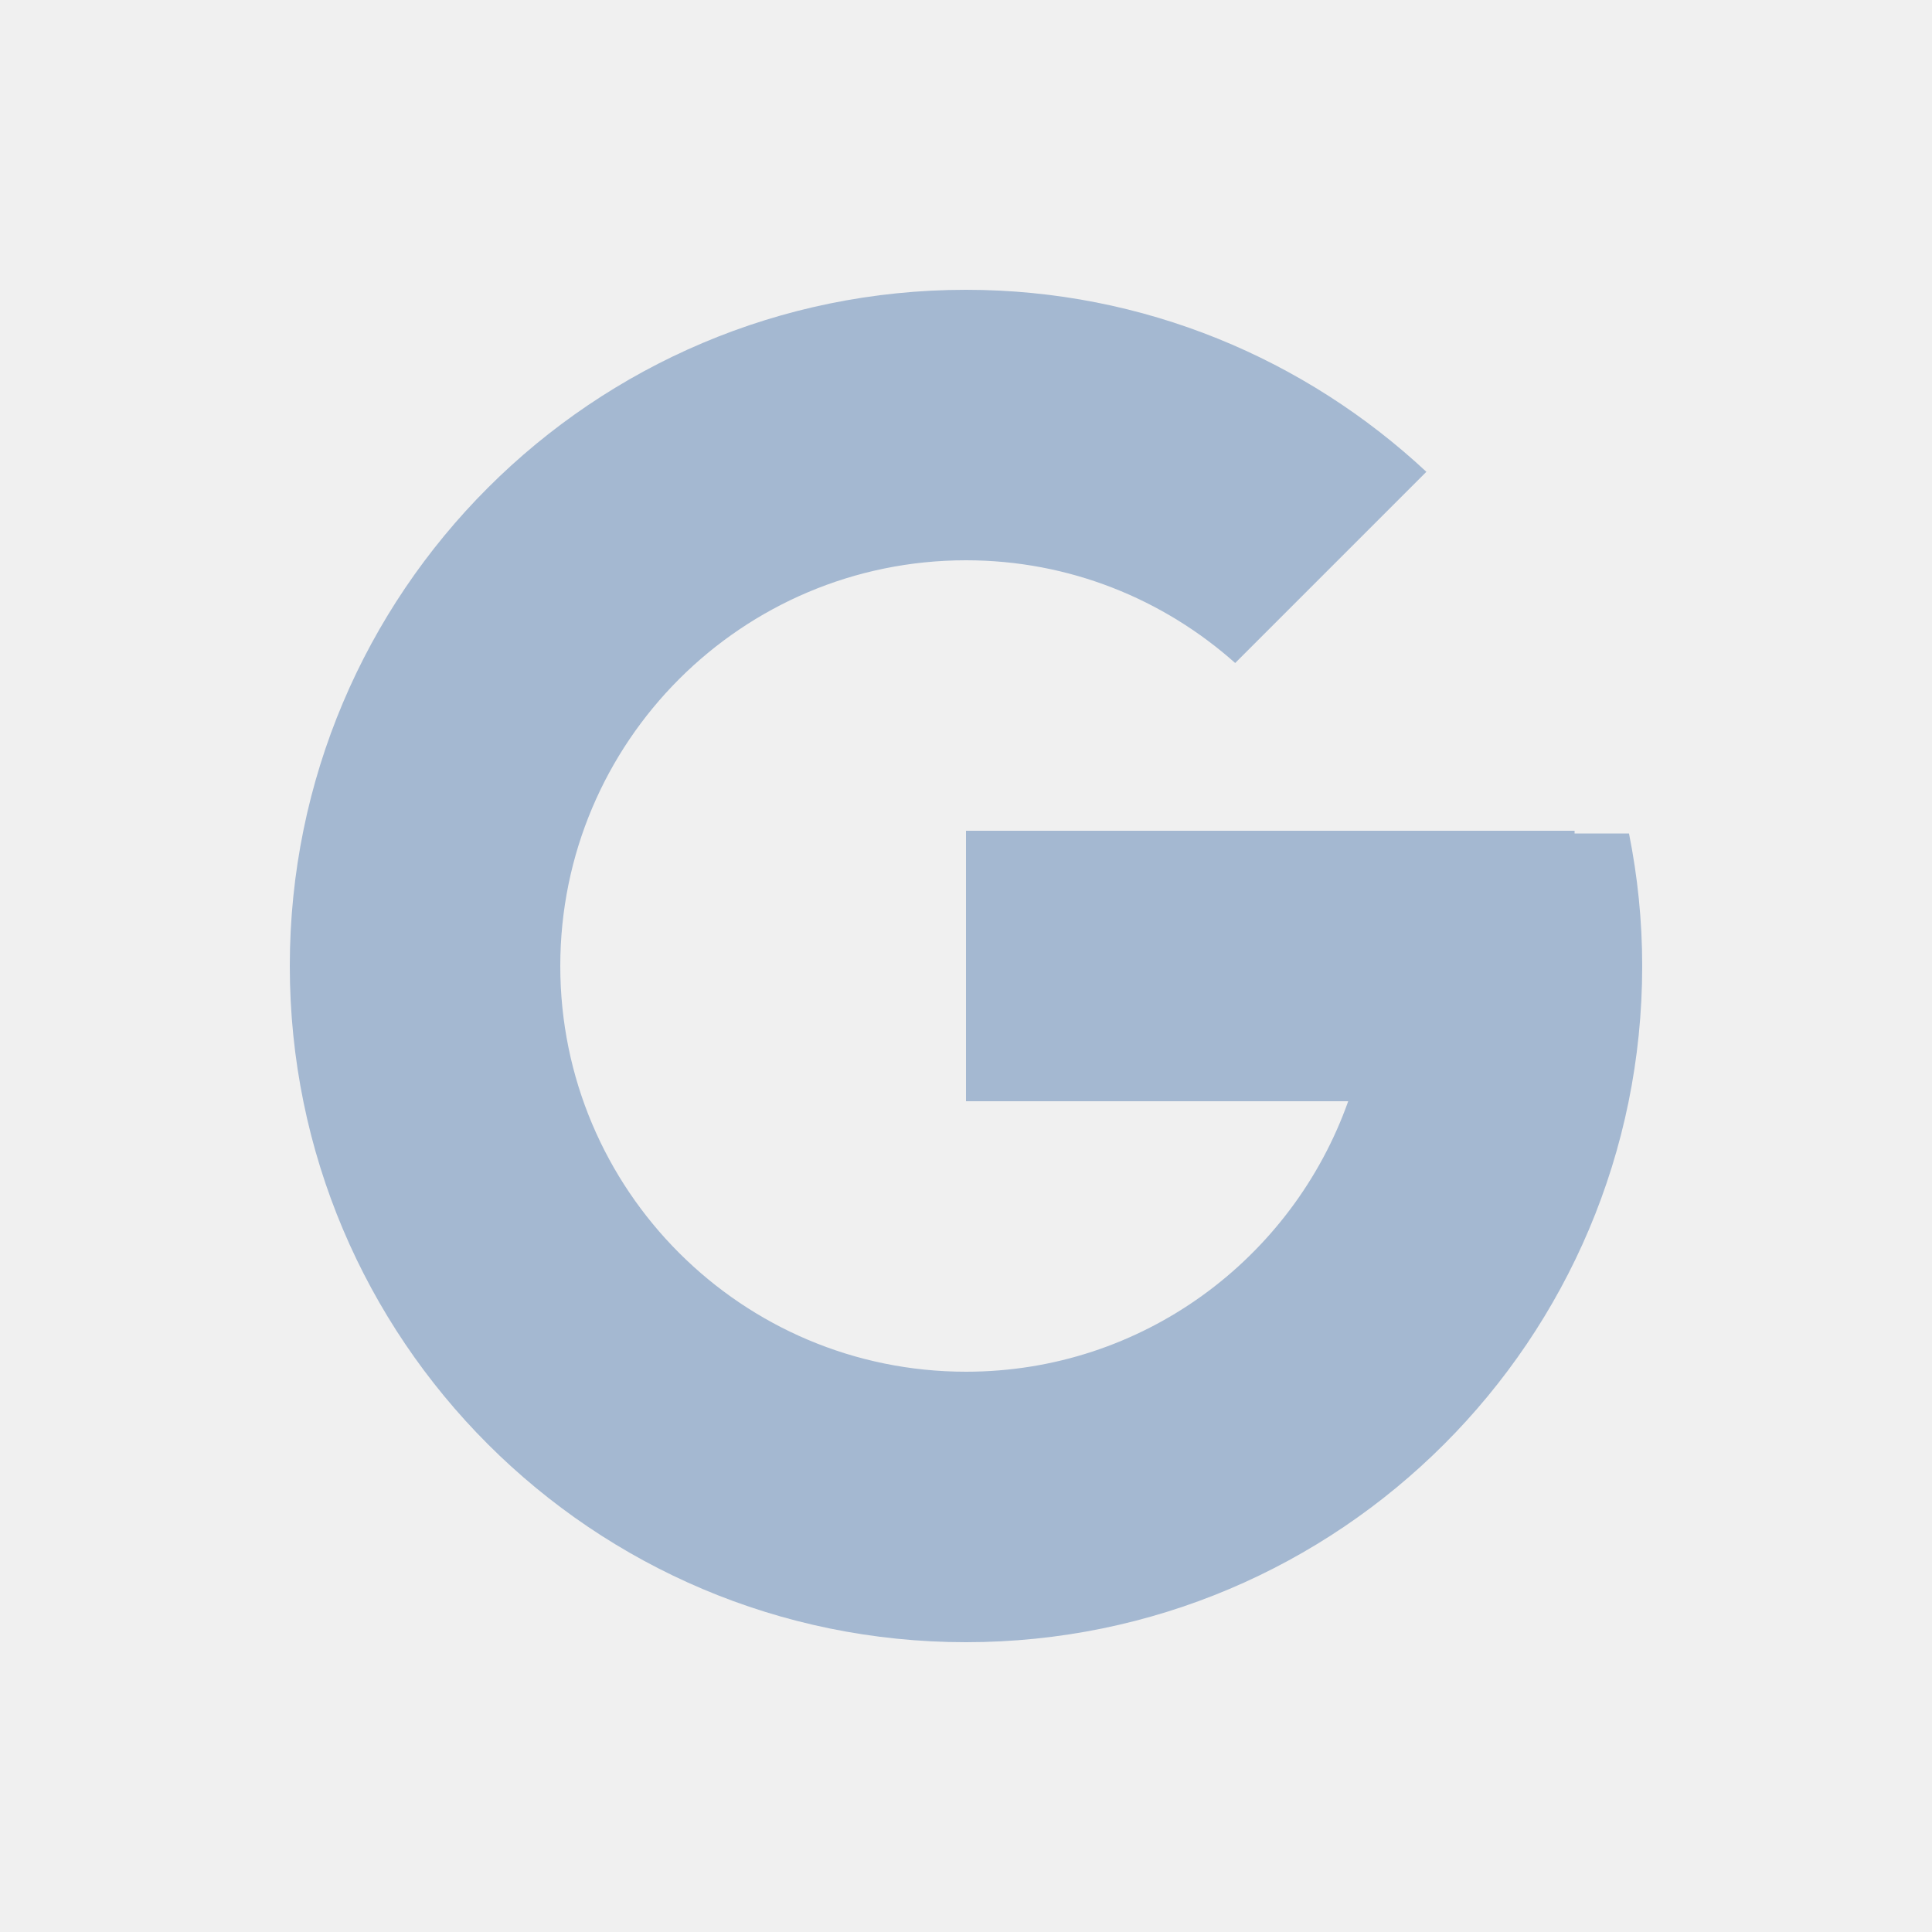
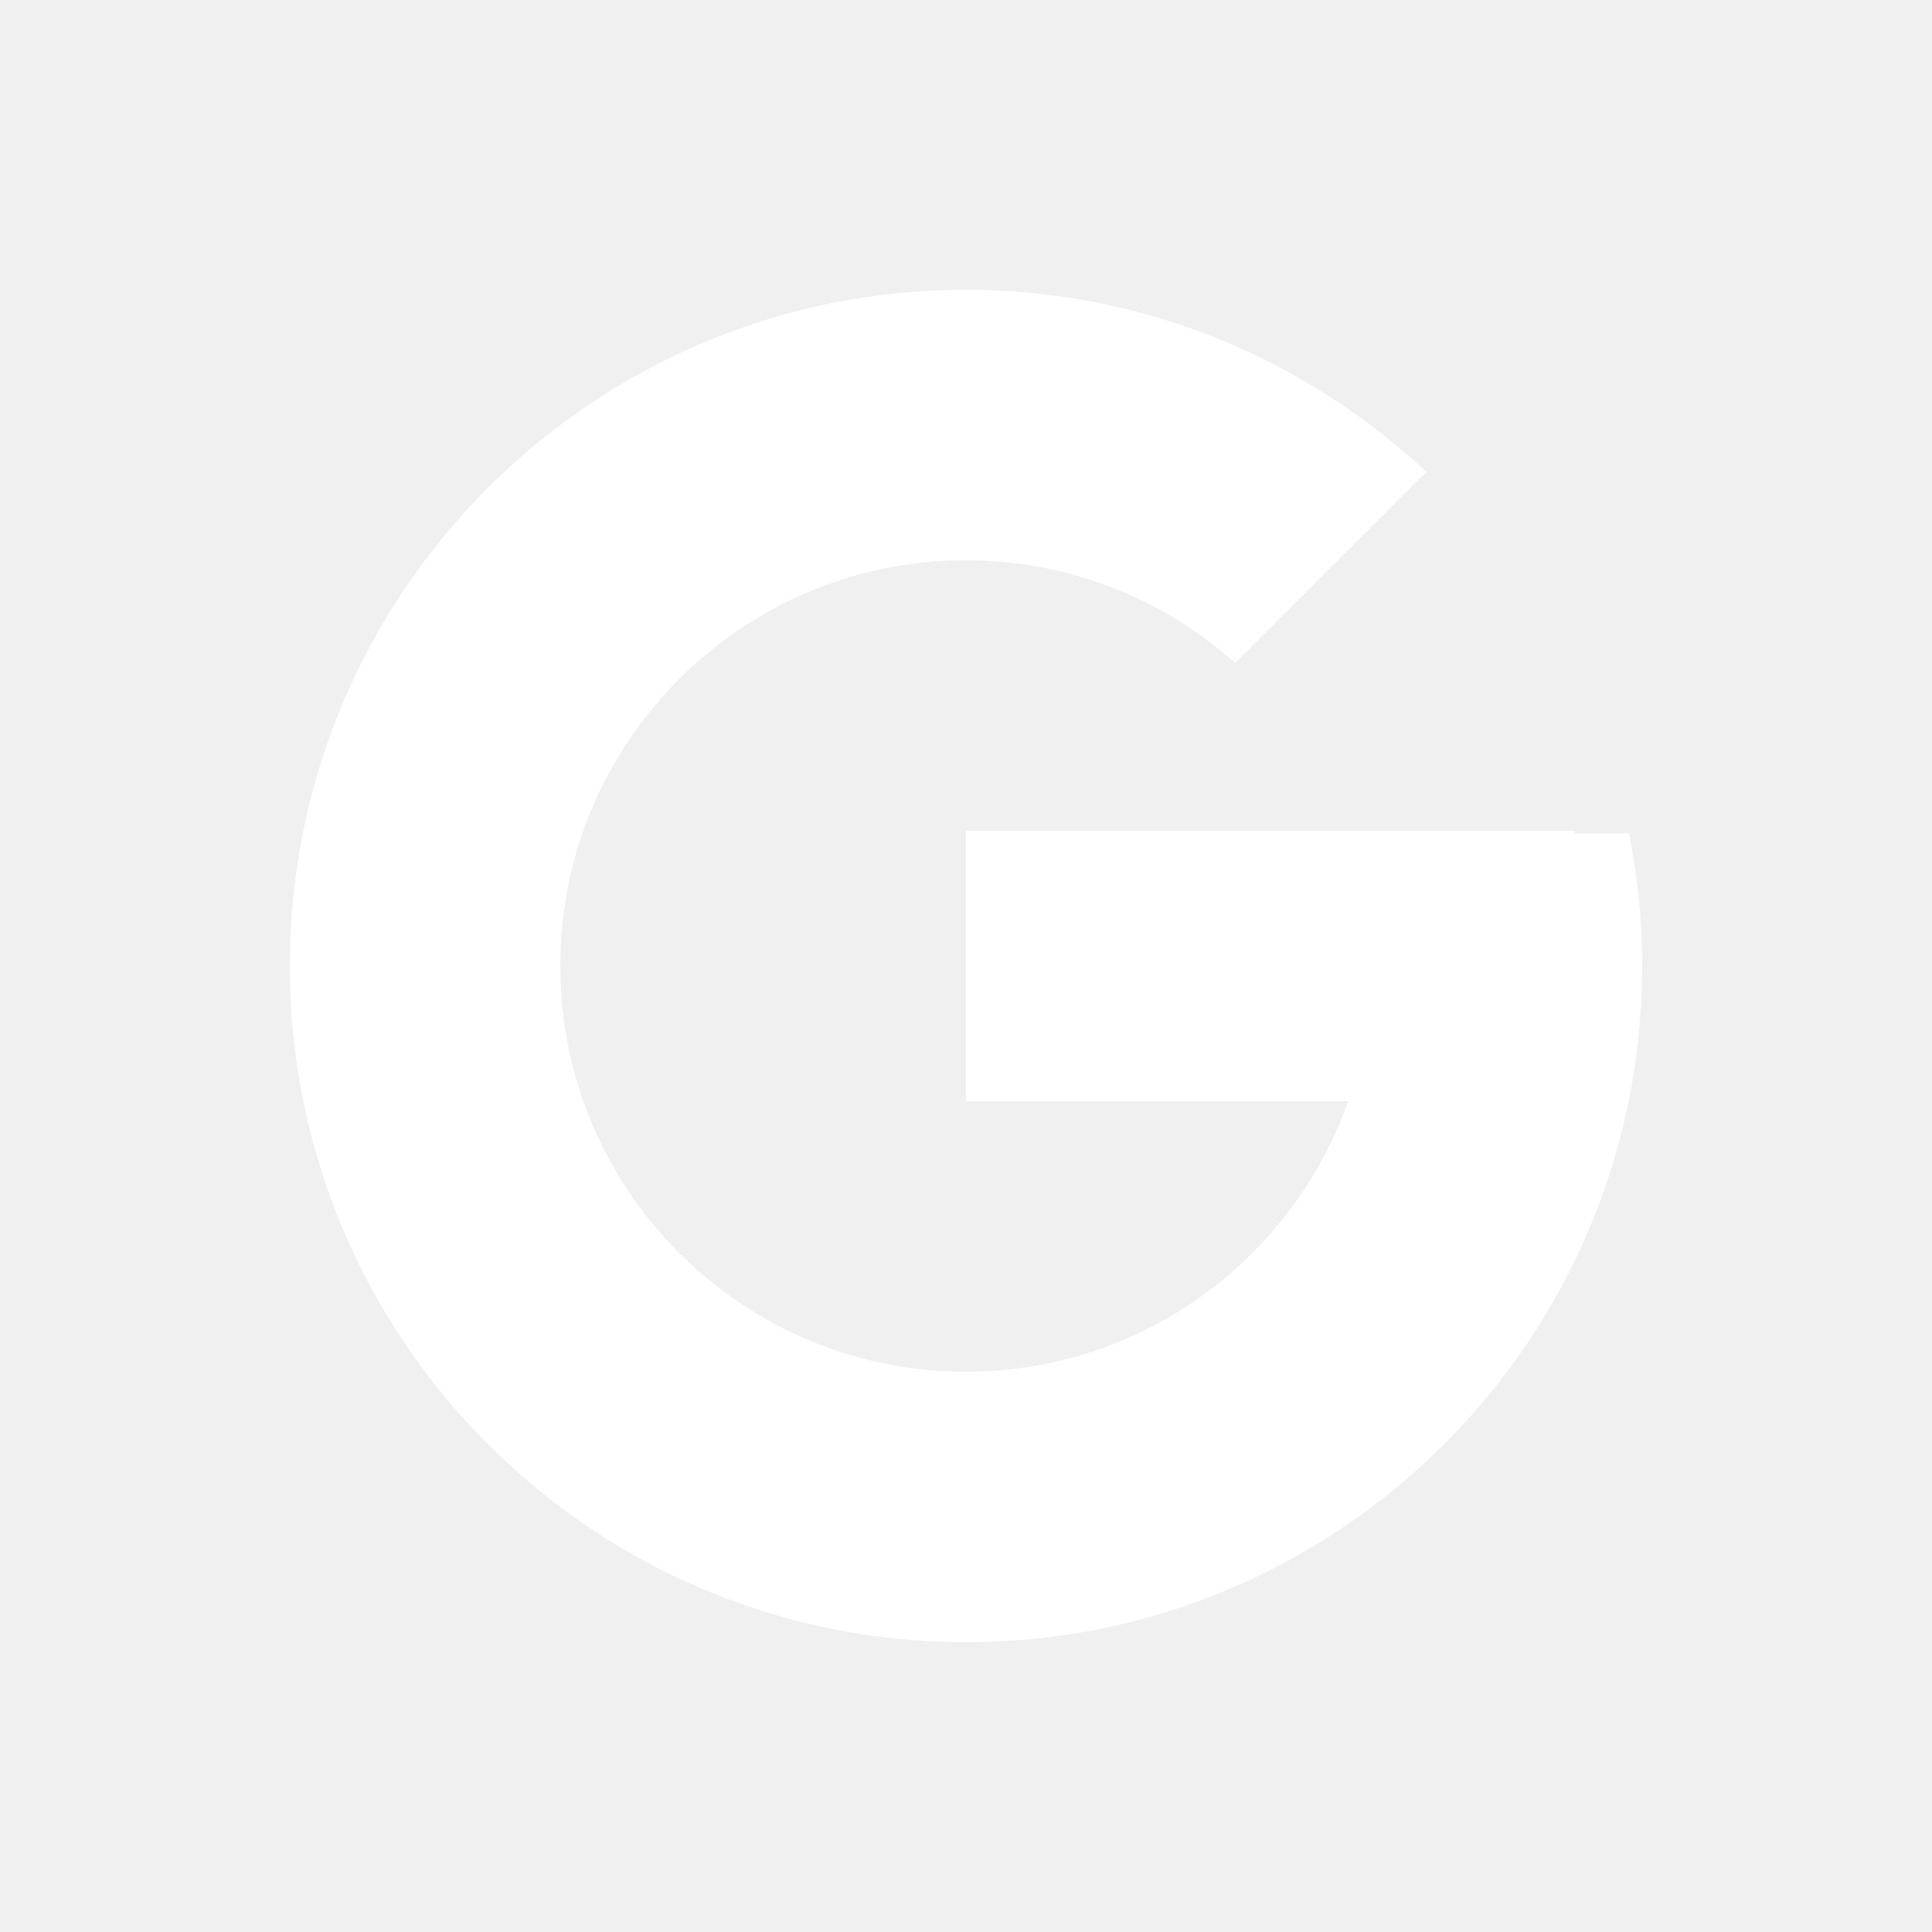
<svg xmlns="http://www.w3.org/2000/svg" width="24" height="24" viewBox="0 0 24 24" fill="none">
-   <path fill-rule="evenodd" clip-rule="evenodd" d="M20.236 10.354H19.56V10.32H12V13.68H16.748C16.054 15.636 14.194 17.04 12 17.04C9.216 17.04 6.96 14.784 6.96 12C6.96 9.216 9.216 6.96 12 6.96C13.285 6.96 14.454 7.444 15.344 8.236L17.719 5.861C16.22 4.463 14.213 3.6 12 3.6C7.36 3.6 3.6 7.36 3.6 12C3.6 16.64 7.36 20.4 12 20.4C16.64 20.4 20.4 16.64 20.4 12C20.4 11.437 20.343 10.888 20.236 10.354Z" fill="#A4B8D1" />
+   <path fill-rule="evenodd" clip-rule="evenodd" d="M20.236 10.354H19.56V10.32H12V13.68H16.748C16.054 15.636 14.194 17.04 12 17.04C9.216 17.04 6.96 14.784 6.96 12C6.96 9.216 9.216 6.96 12 6.96C13.285 6.96 14.454 7.444 15.344 8.236L17.719 5.861C16.22 4.463 14.213 3.6 12 3.6C7.36 3.6 3.6 7.36 3.6 12C3.6 16.64 7.36 20.4 12 20.4C16.64 20.4 20.4 16.64 20.4 12C20.4 11.437 20.343 10.888 20.236 10.354Z" fill="white" />
</svg>
